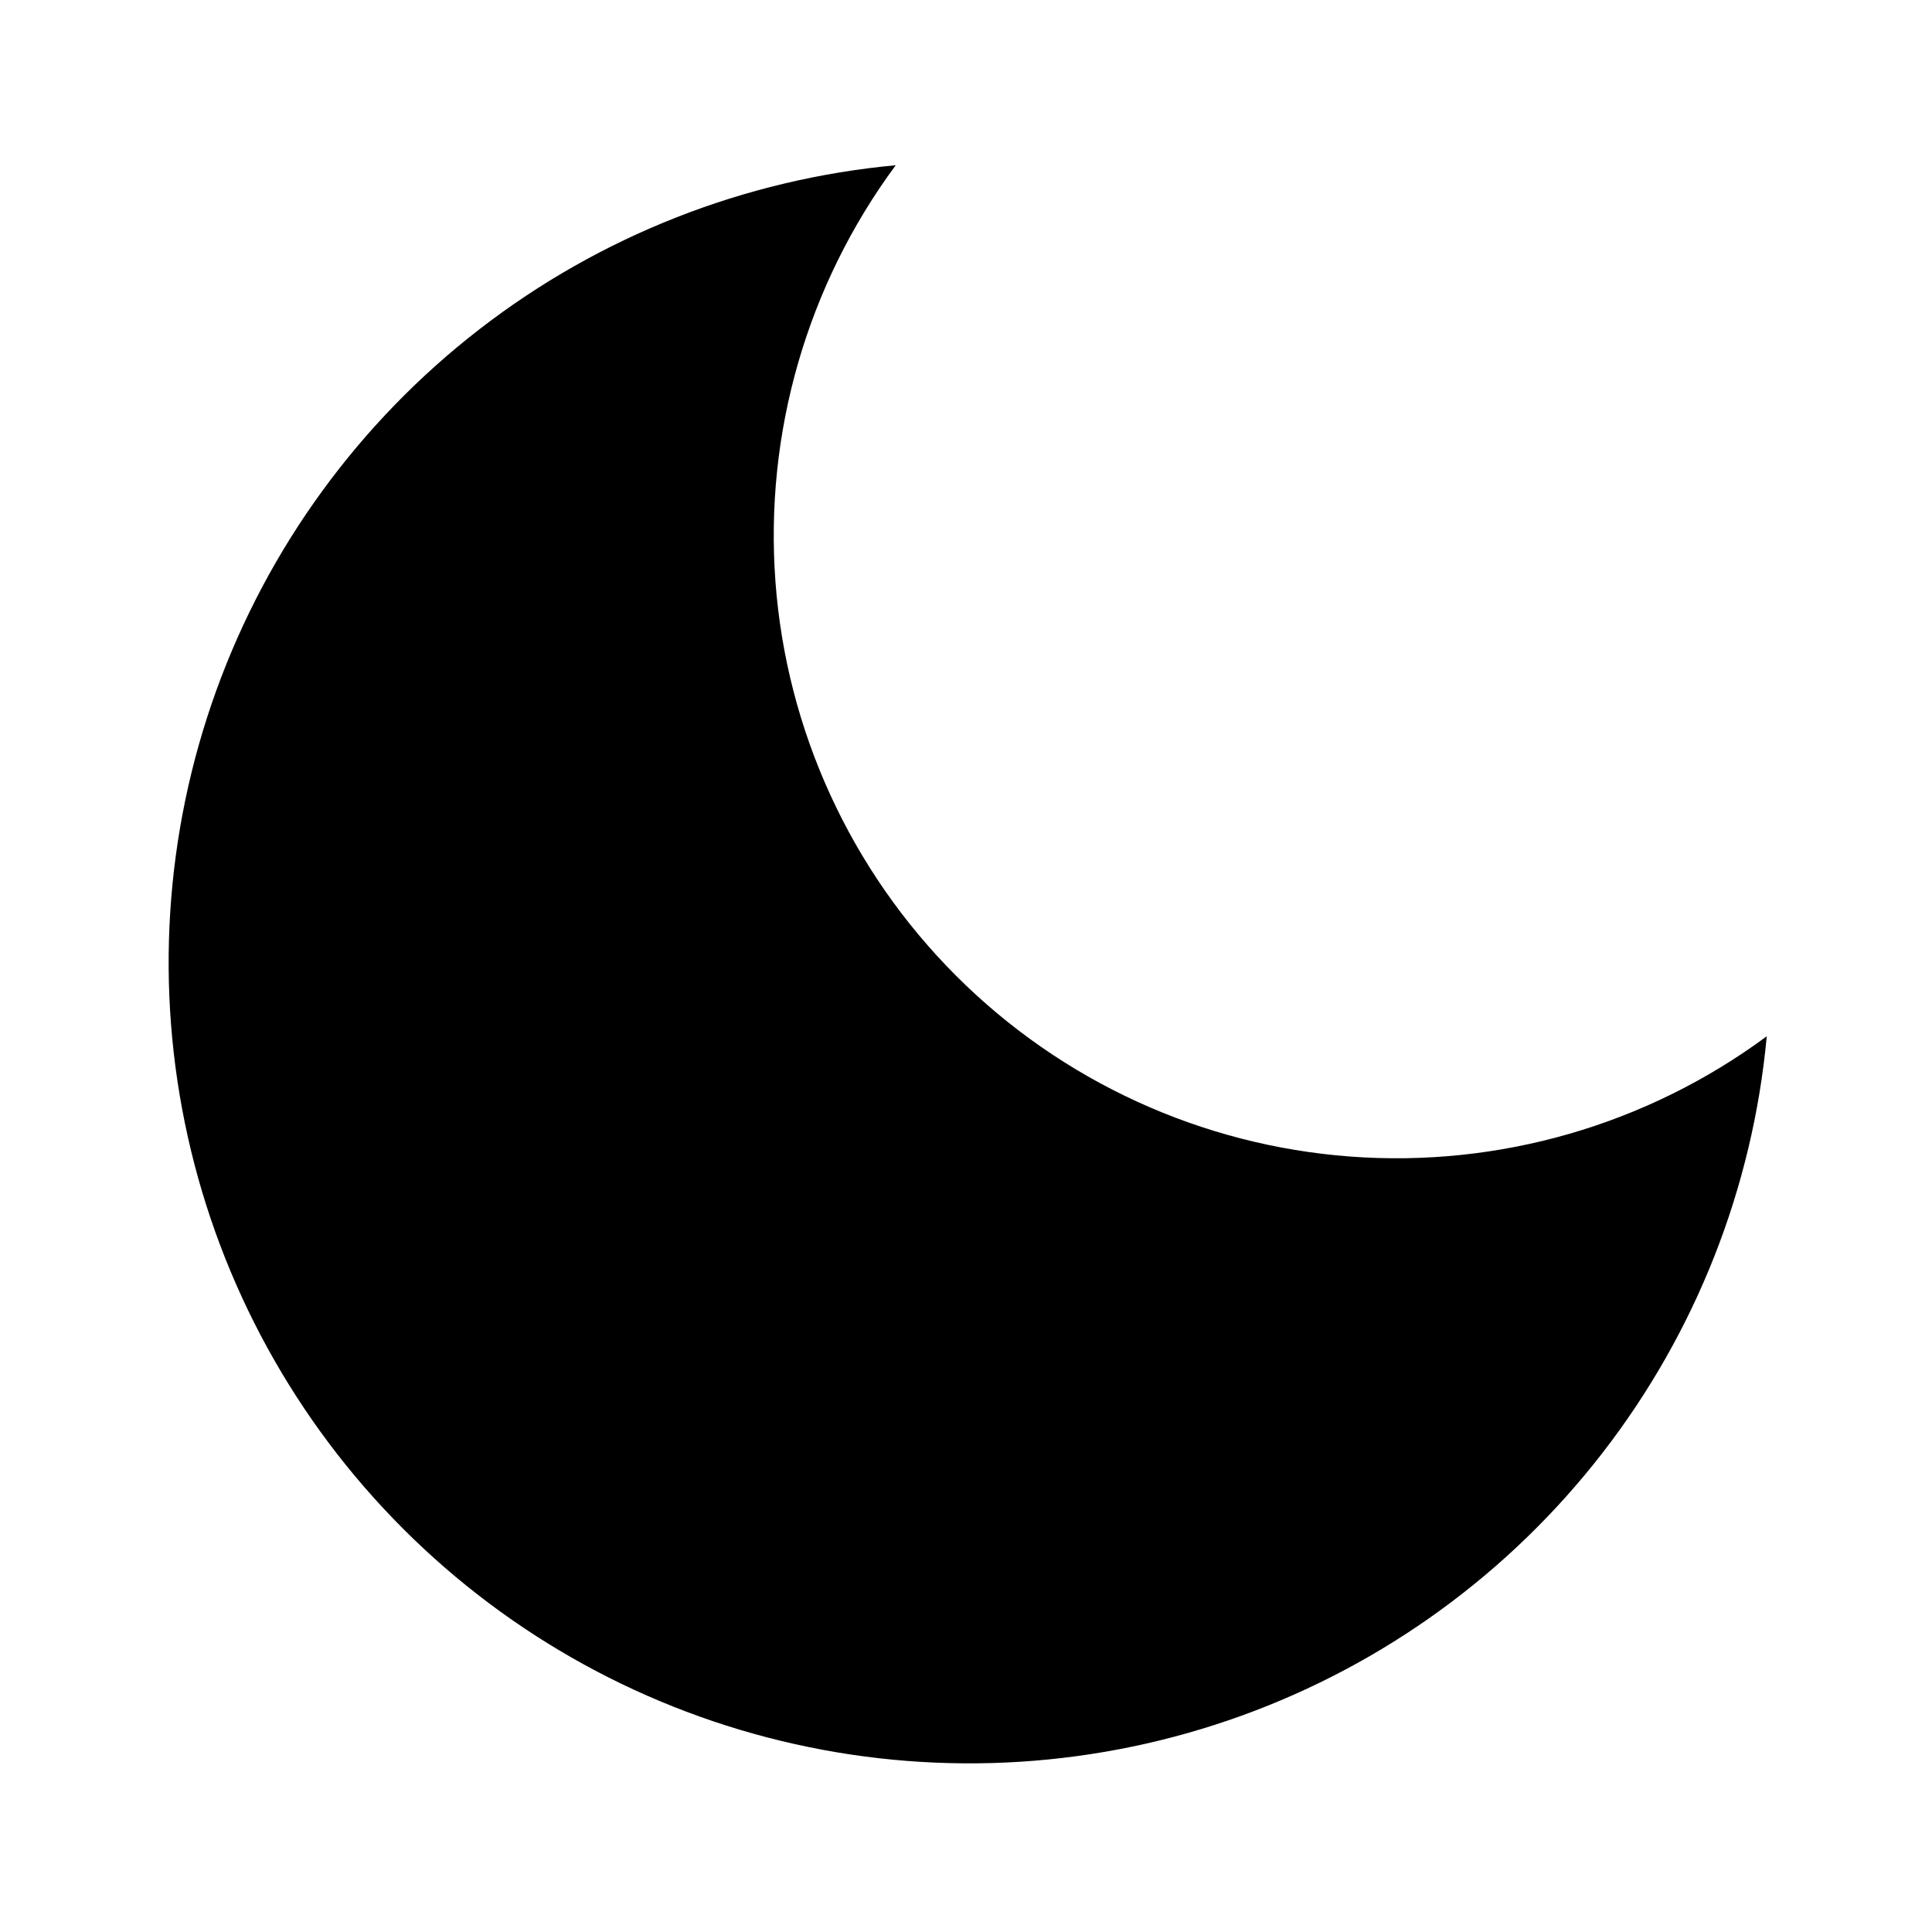
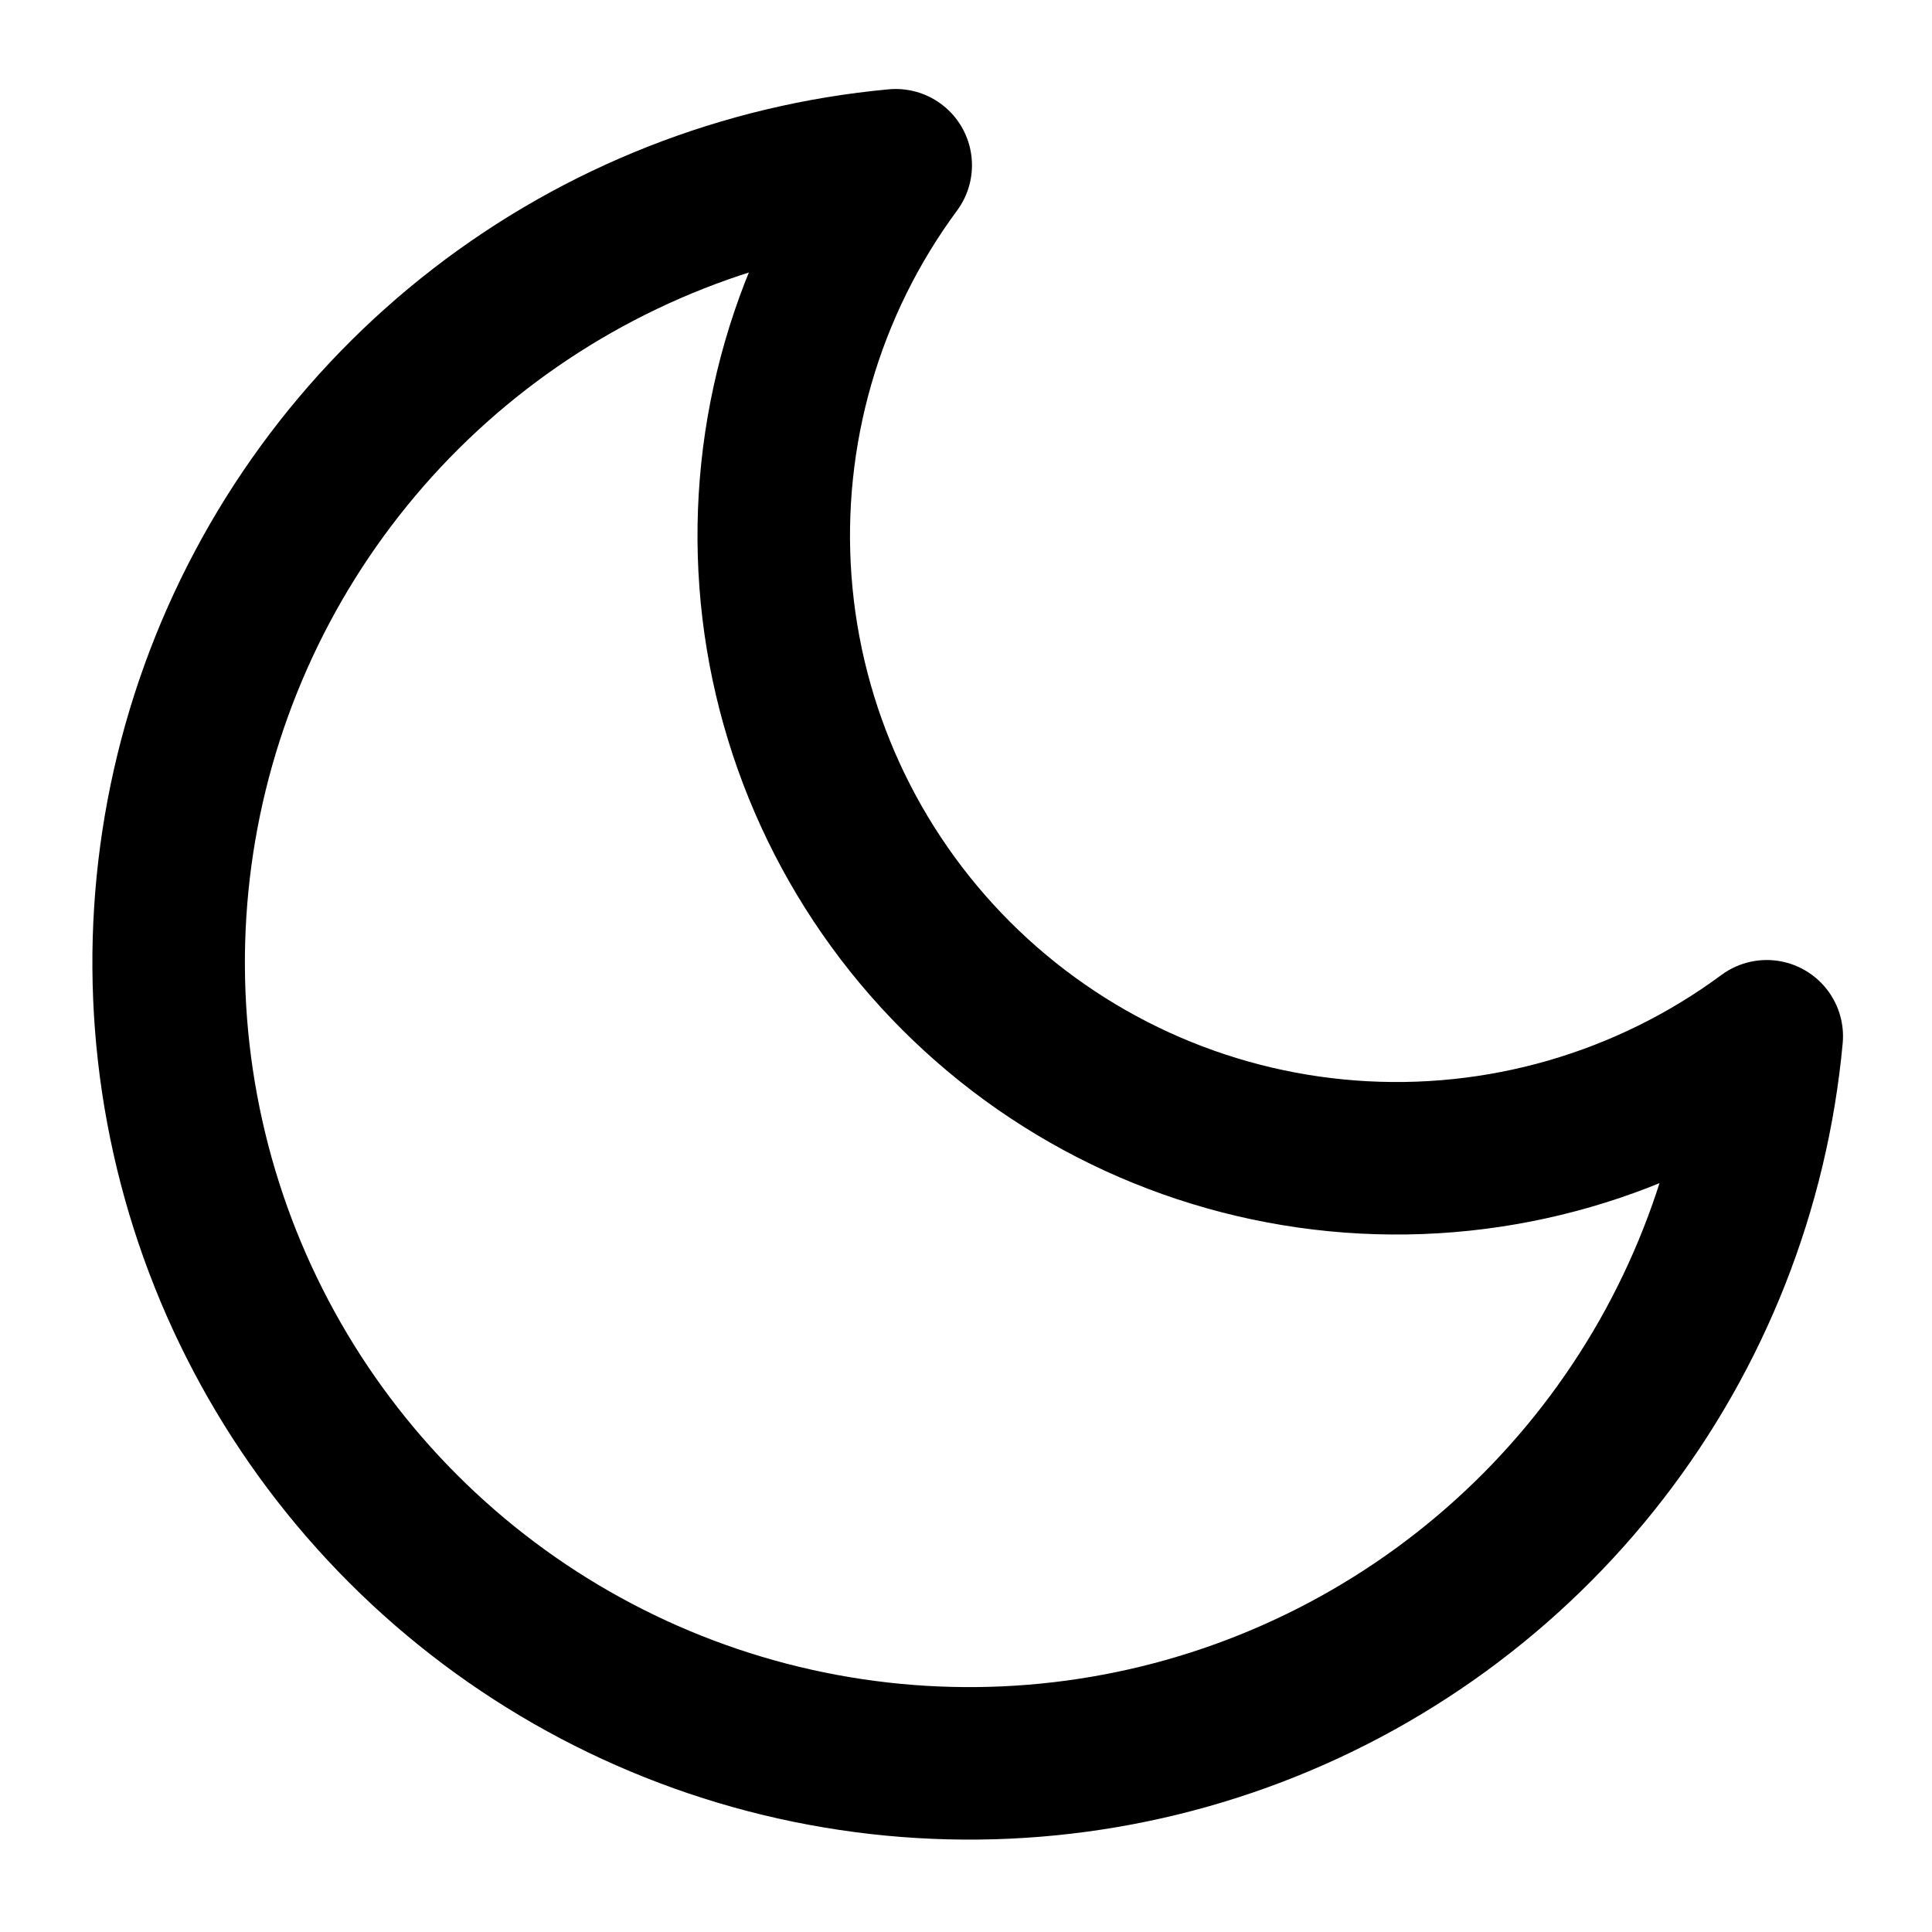
<svg xmlns="http://www.w3.org/2000/svg" version="1.1" width="32" height="32" viewBox="0 0 32 32">
-   <path stroke-linejoin="round" stroke-linecap="round" stroke-miterlimit="4" stroke-width="2.526" d="M29.263 17.164c-0.232 2.509-1.173 4.899-2.714 6.892s-3.618 3.506-5.987 4.362c-2.369 0.856-4.933 1.019-7.392 0.471s-4.711-1.785-6.492-3.567c-1.781-1.781-3.019-4.033-3.567-6.492s-0.385-5.023 0.471-7.392 2.369-4.446 4.362-5.987c1.993-1.541 4.384-2.482 6.892-2.714-1.469 1.987-2.175 4.435-1.992 6.899s1.246 4.78 2.993 6.527c1.747 1.747 4.063 2.809 6.527 2.993s4.912-0.523 6.899-1.992v0z" />
+   <path fill="none" stroke-linejoin="round" stroke-linecap="round" stroke-miterlimit="4" stroke-width="2.526" stroke="#000" d="M29.263 17.164c-0.232 2.509-1.173 4.899-2.714 6.892s-3.618 3.506-5.987 4.362c-2.369 0.856-4.933 1.019-7.392 0.471s-4.711-1.785-6.492-3.567c-1.781-1.781-3.019-4.033-3.567-6.492s-0.385-5.023 0.471-7.392 2.369-4.446 4.362-5.987c1.993-1.541 4.384-2.482 6.892-2.714-1.469 1.987-2.175 4.435-1.992 6.899s1.246 4.78 2.993 6.527c1.747 1.747 4.063 2.809 6.527 2.993s4.912-0.523 6.899-1.992v0z" />
</svg>
